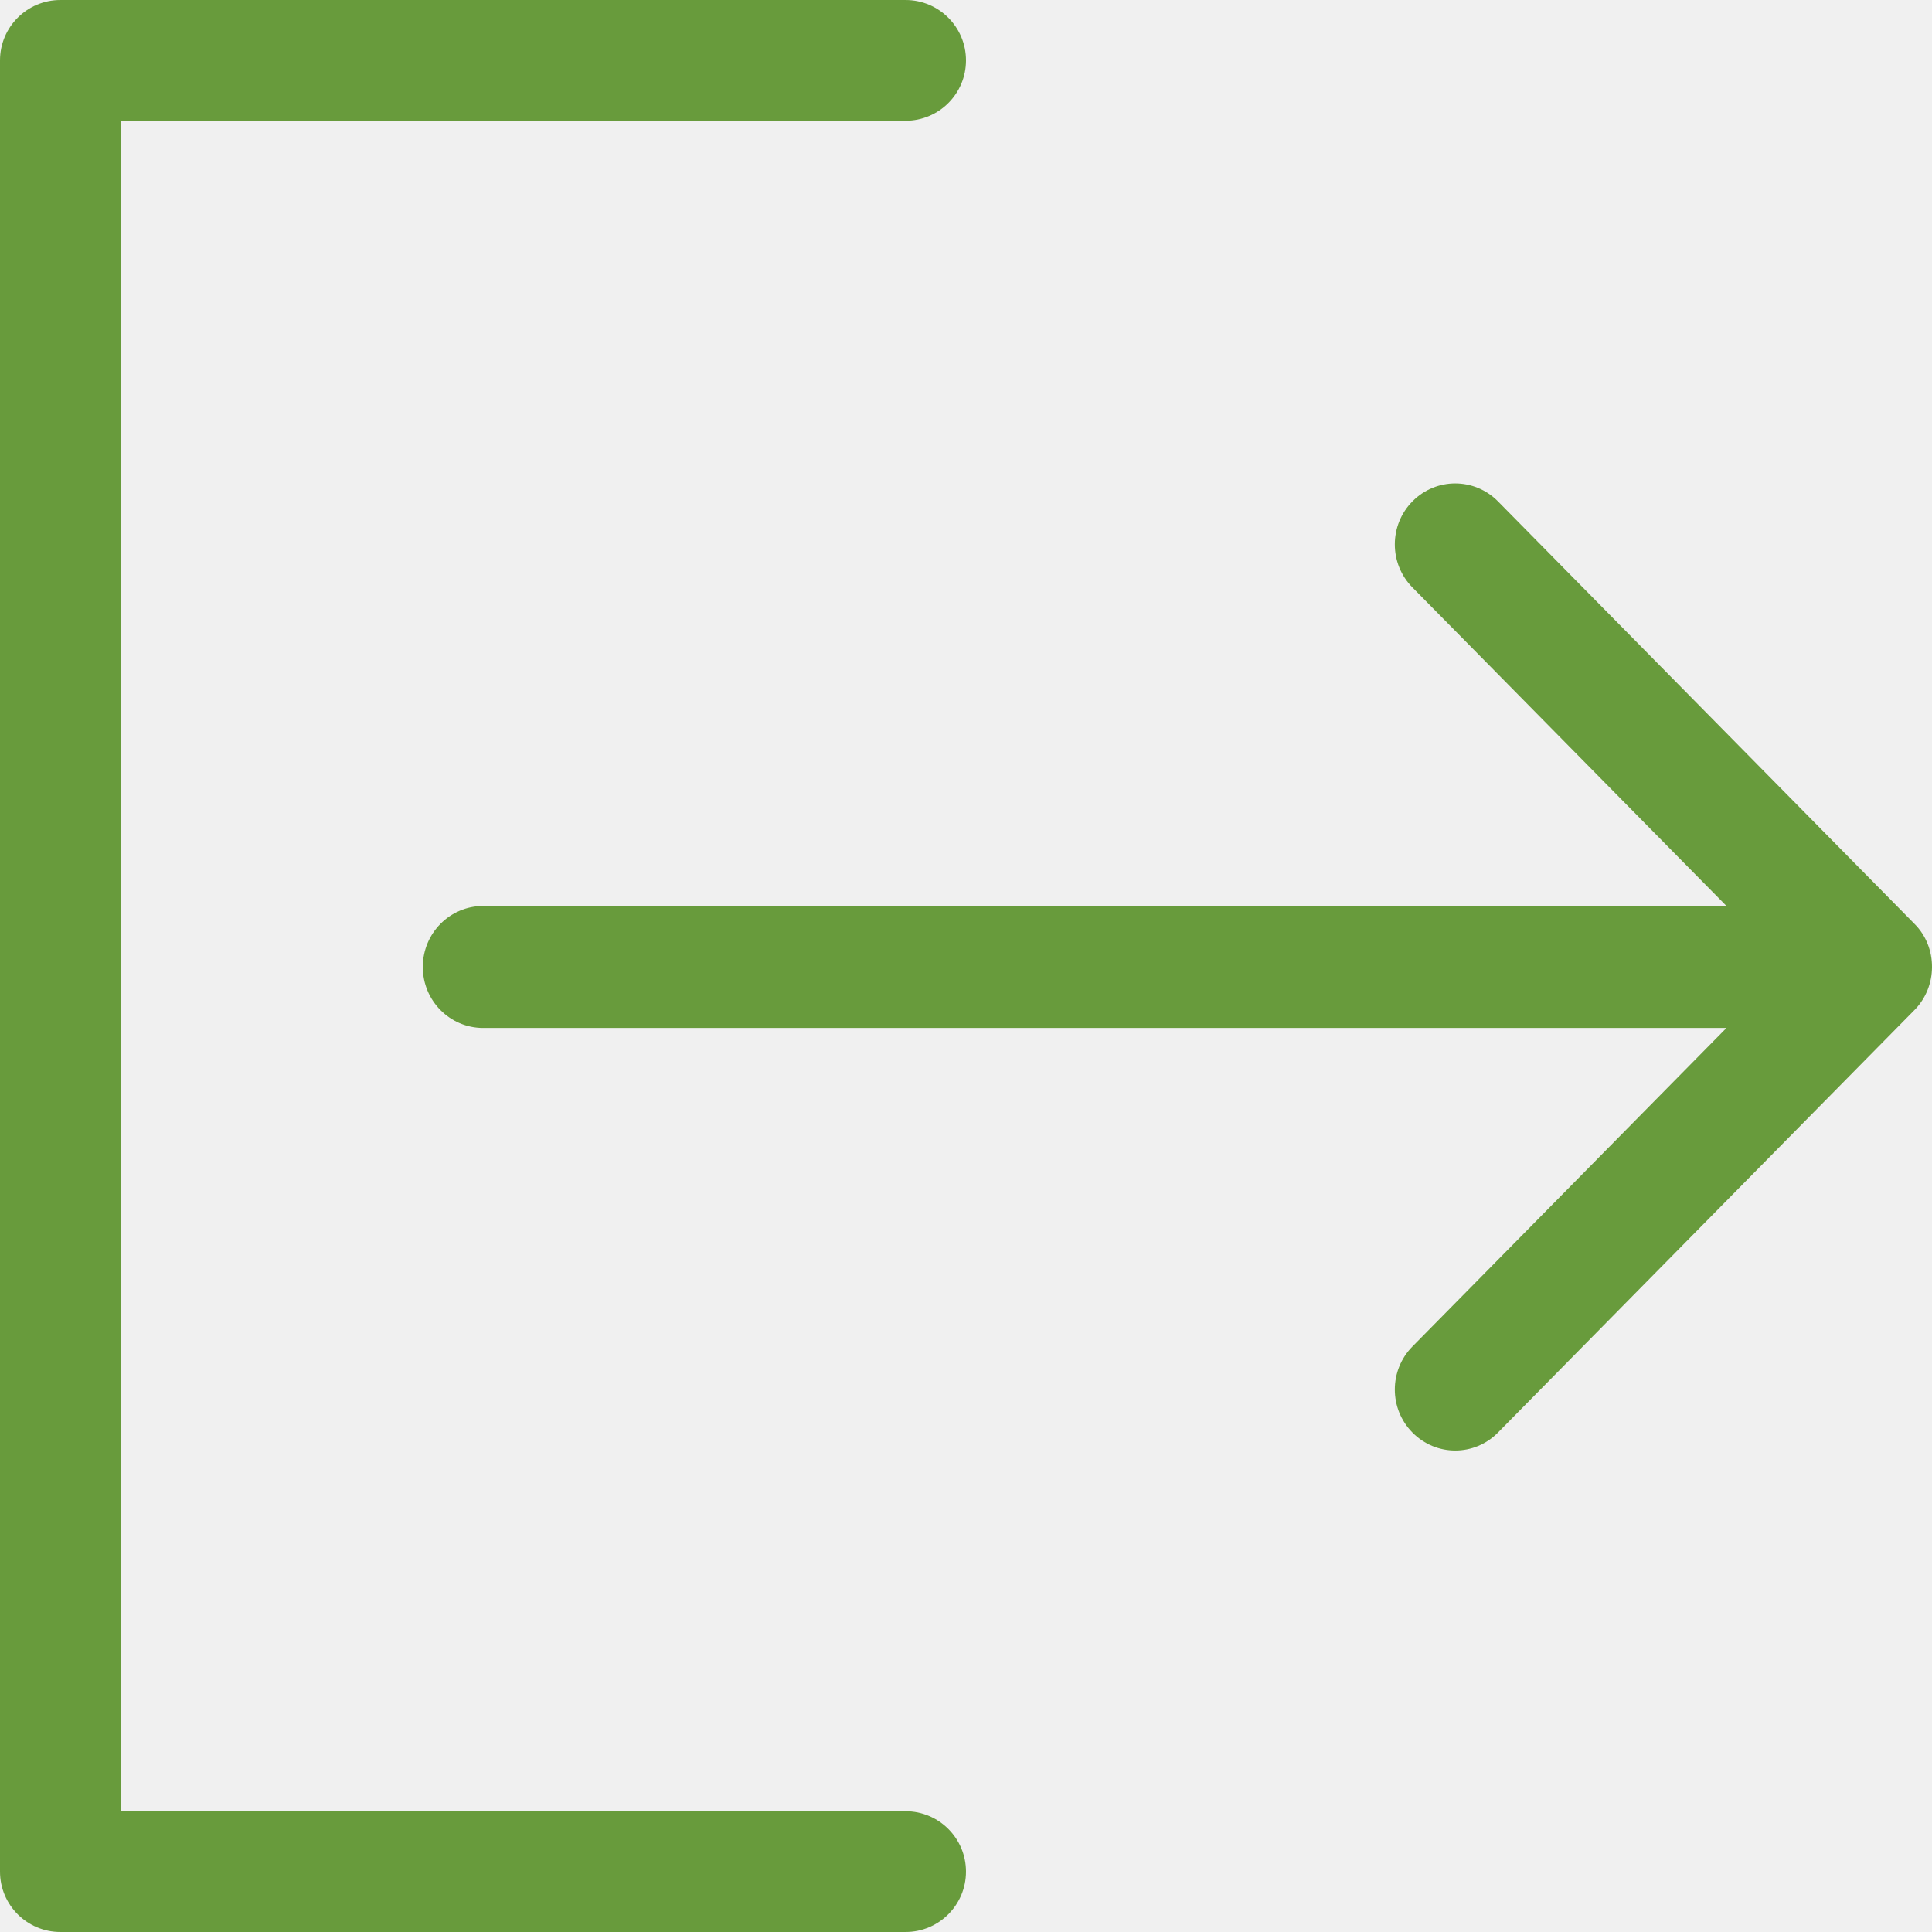
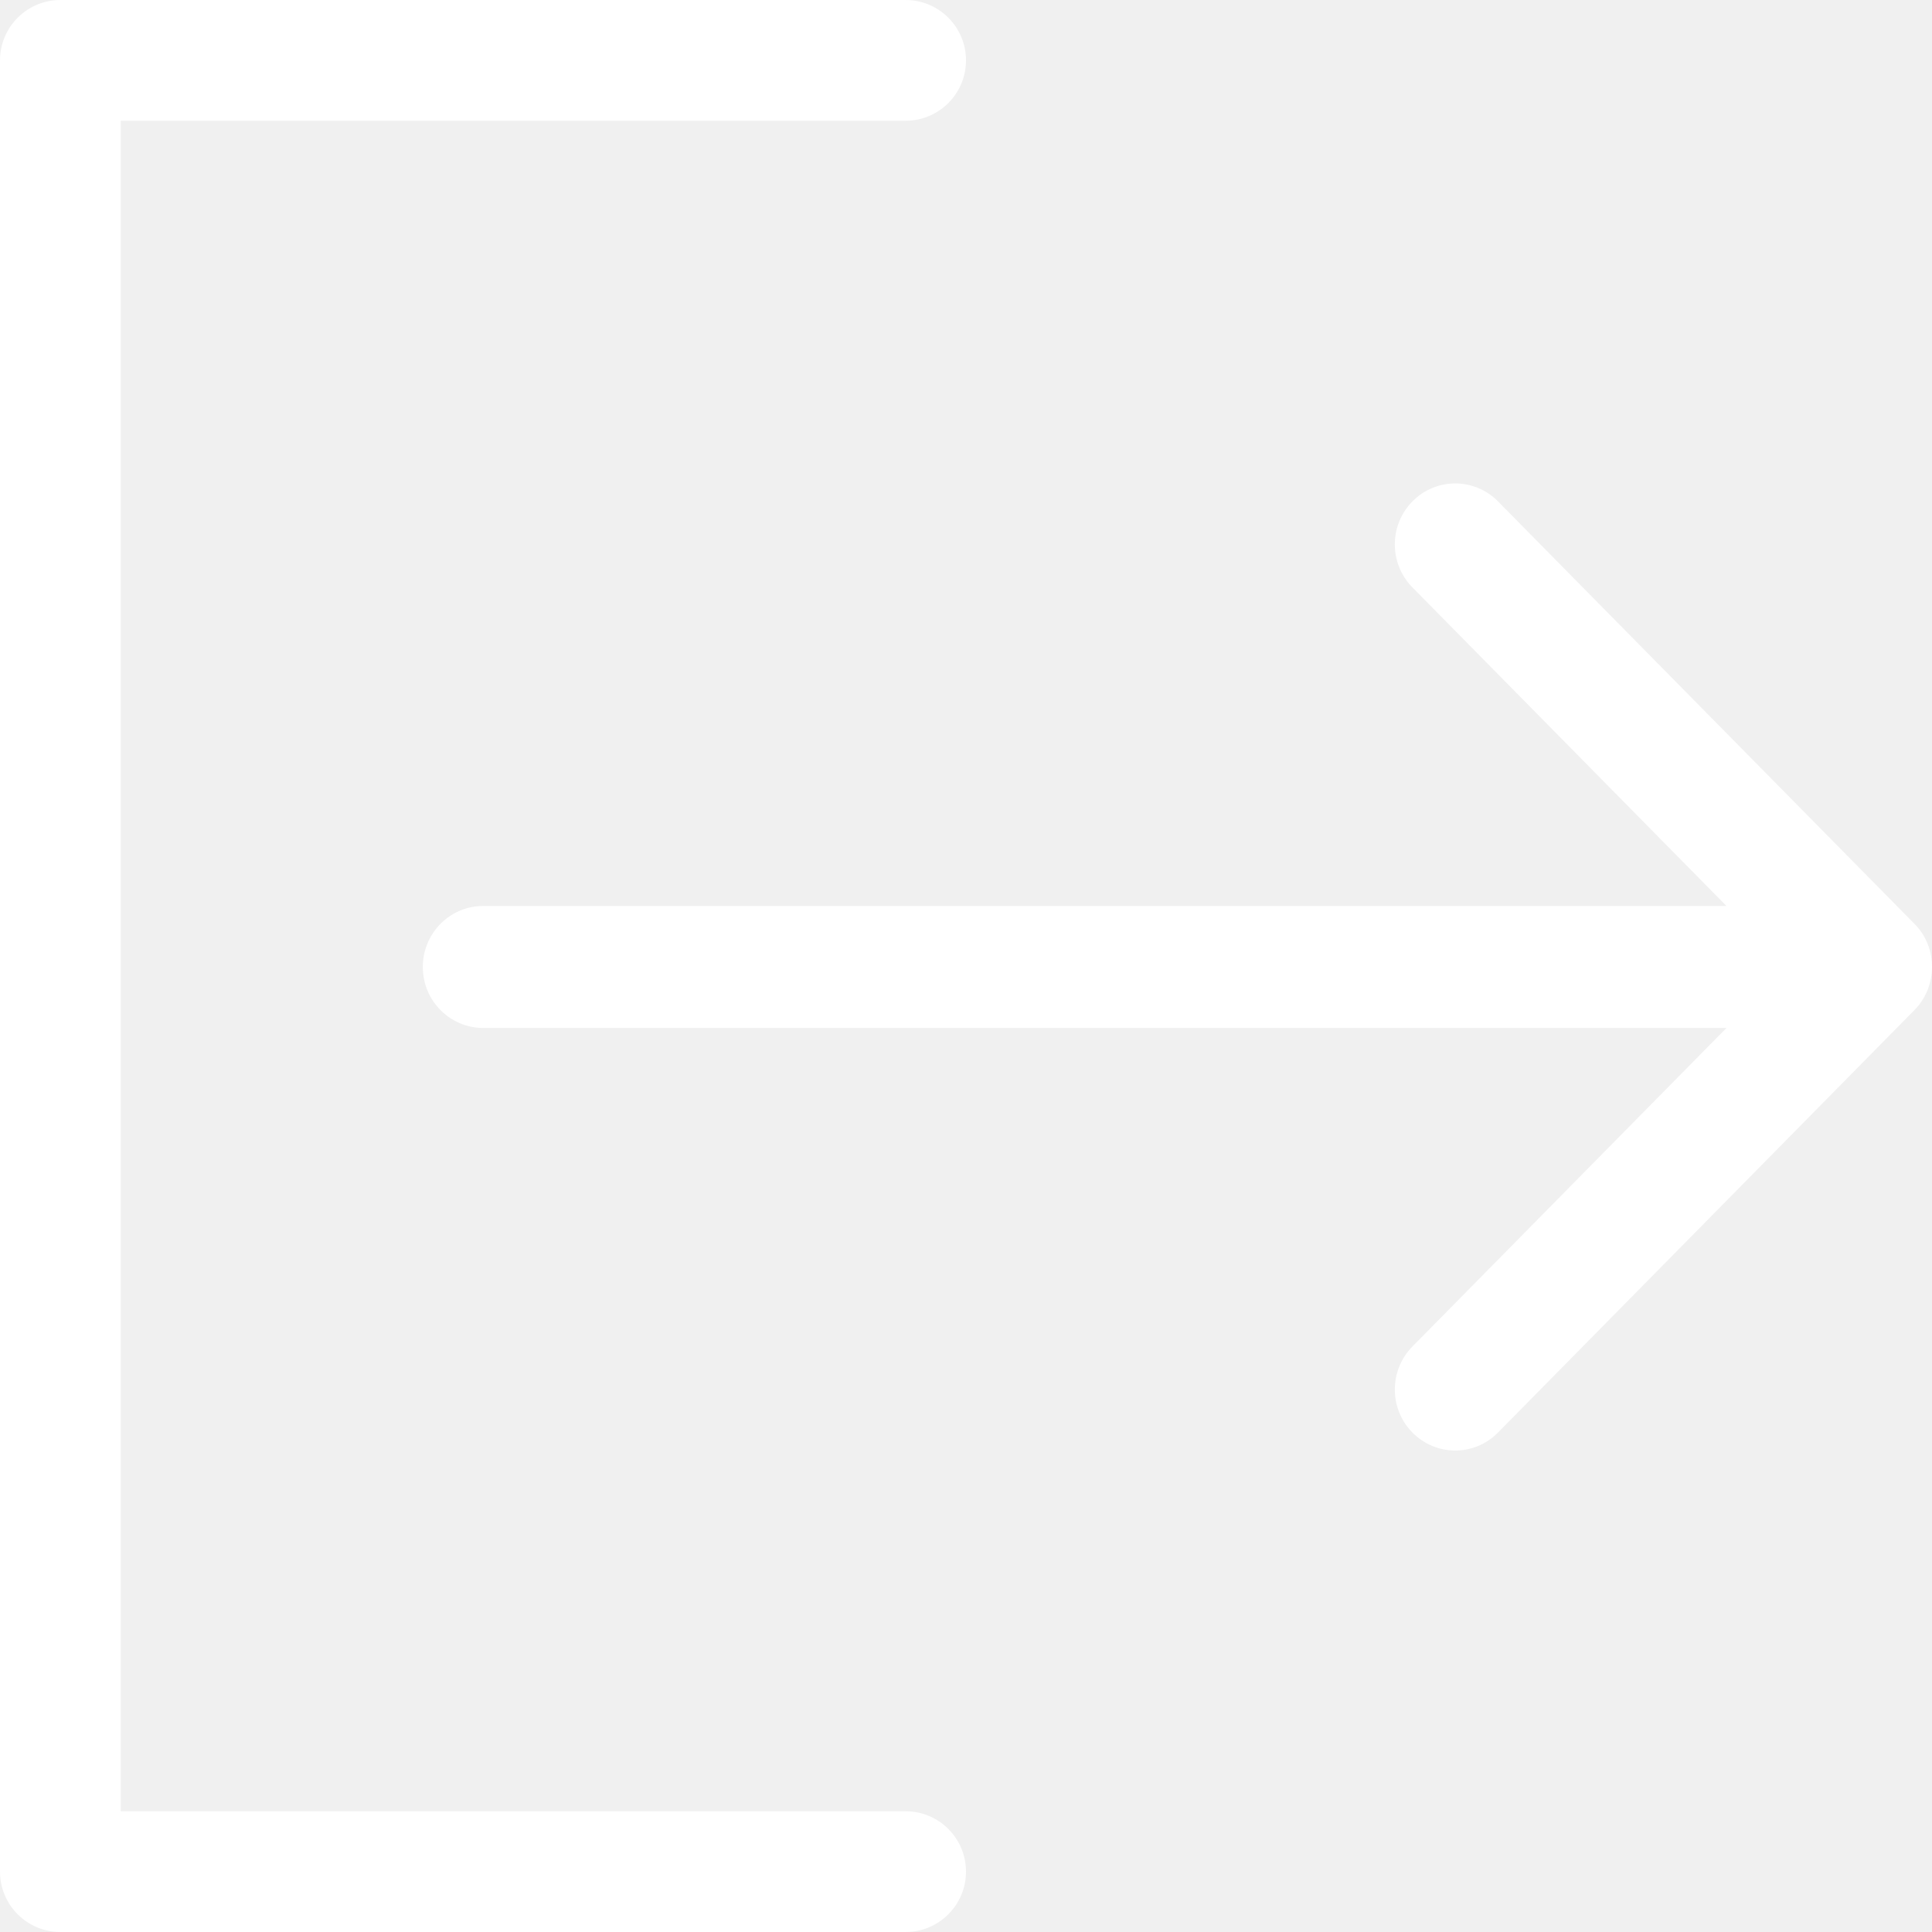
<svg xmlns="http://www.w3.org/2000/svg" version="1.1" id="Capa_1" x="0px" y="0px" viewBox="0 0 384.971 384.971" style="enable-background:new 0 0 384.971 384.971;" xml:space="preserve">
  <g>
-     <g id="Sign_Out" fill="#689b3c">
+     <g id="Sign_Out" fill="#ffffff">
      <path d="M180.455,360.91H24.061V24.061h156.394c6.641,0,12.03-5.39,12.03-12.03s-5.39-12.03-12.03-12.03H12.03    C5.39,0.001,0,5.39,0,12.031V372.94c0,6.641,5.39,12.03,12.03,12.03h168.424c6.641,0,12.03-5.39,12.03-12.03    C192.485,366.299,187.095,360.91,180.455,360.91z" />
      <path d="M381.481,184.088l-83.009-84.2c-4.704-4.752-12.319-4.74-17.011,0c-4.704,4.74-4.704,12.439,0,17.179l62.558,63.46H96.279    c-6.641,0-12.03,5.438-12.03,12.151c0,6.713,5.39,12.151,12.03,12.151h247.74l-62.558,63.46c-4.704,4.752-4.704,12.439,0,17.179    c4.704,4.752,12.319,4.752,17.011,0l82.997-84.2C386.113,196.588,386.161,188.756,381.481,184.088z" />
    </g>
    <g>
	</g>
    <g>
	</g>
    <g>
	</g>
    <g>
	</g>
    <g>
	</g>
    <g>
	</g>
  </g>
  <g>
</g>
  <g>
</g>
  <g>
</g>
  <g>
</g>
  <g>
</g>
  <g>
</g>
  <g>
</g>
  <g>
</g>
  <g>
</g>
  <g>
</g>
  <g>
</g>
  <g>
</g>
  <g>
</g>
  <g>
</g>
  <g>
</g>
</svg>
